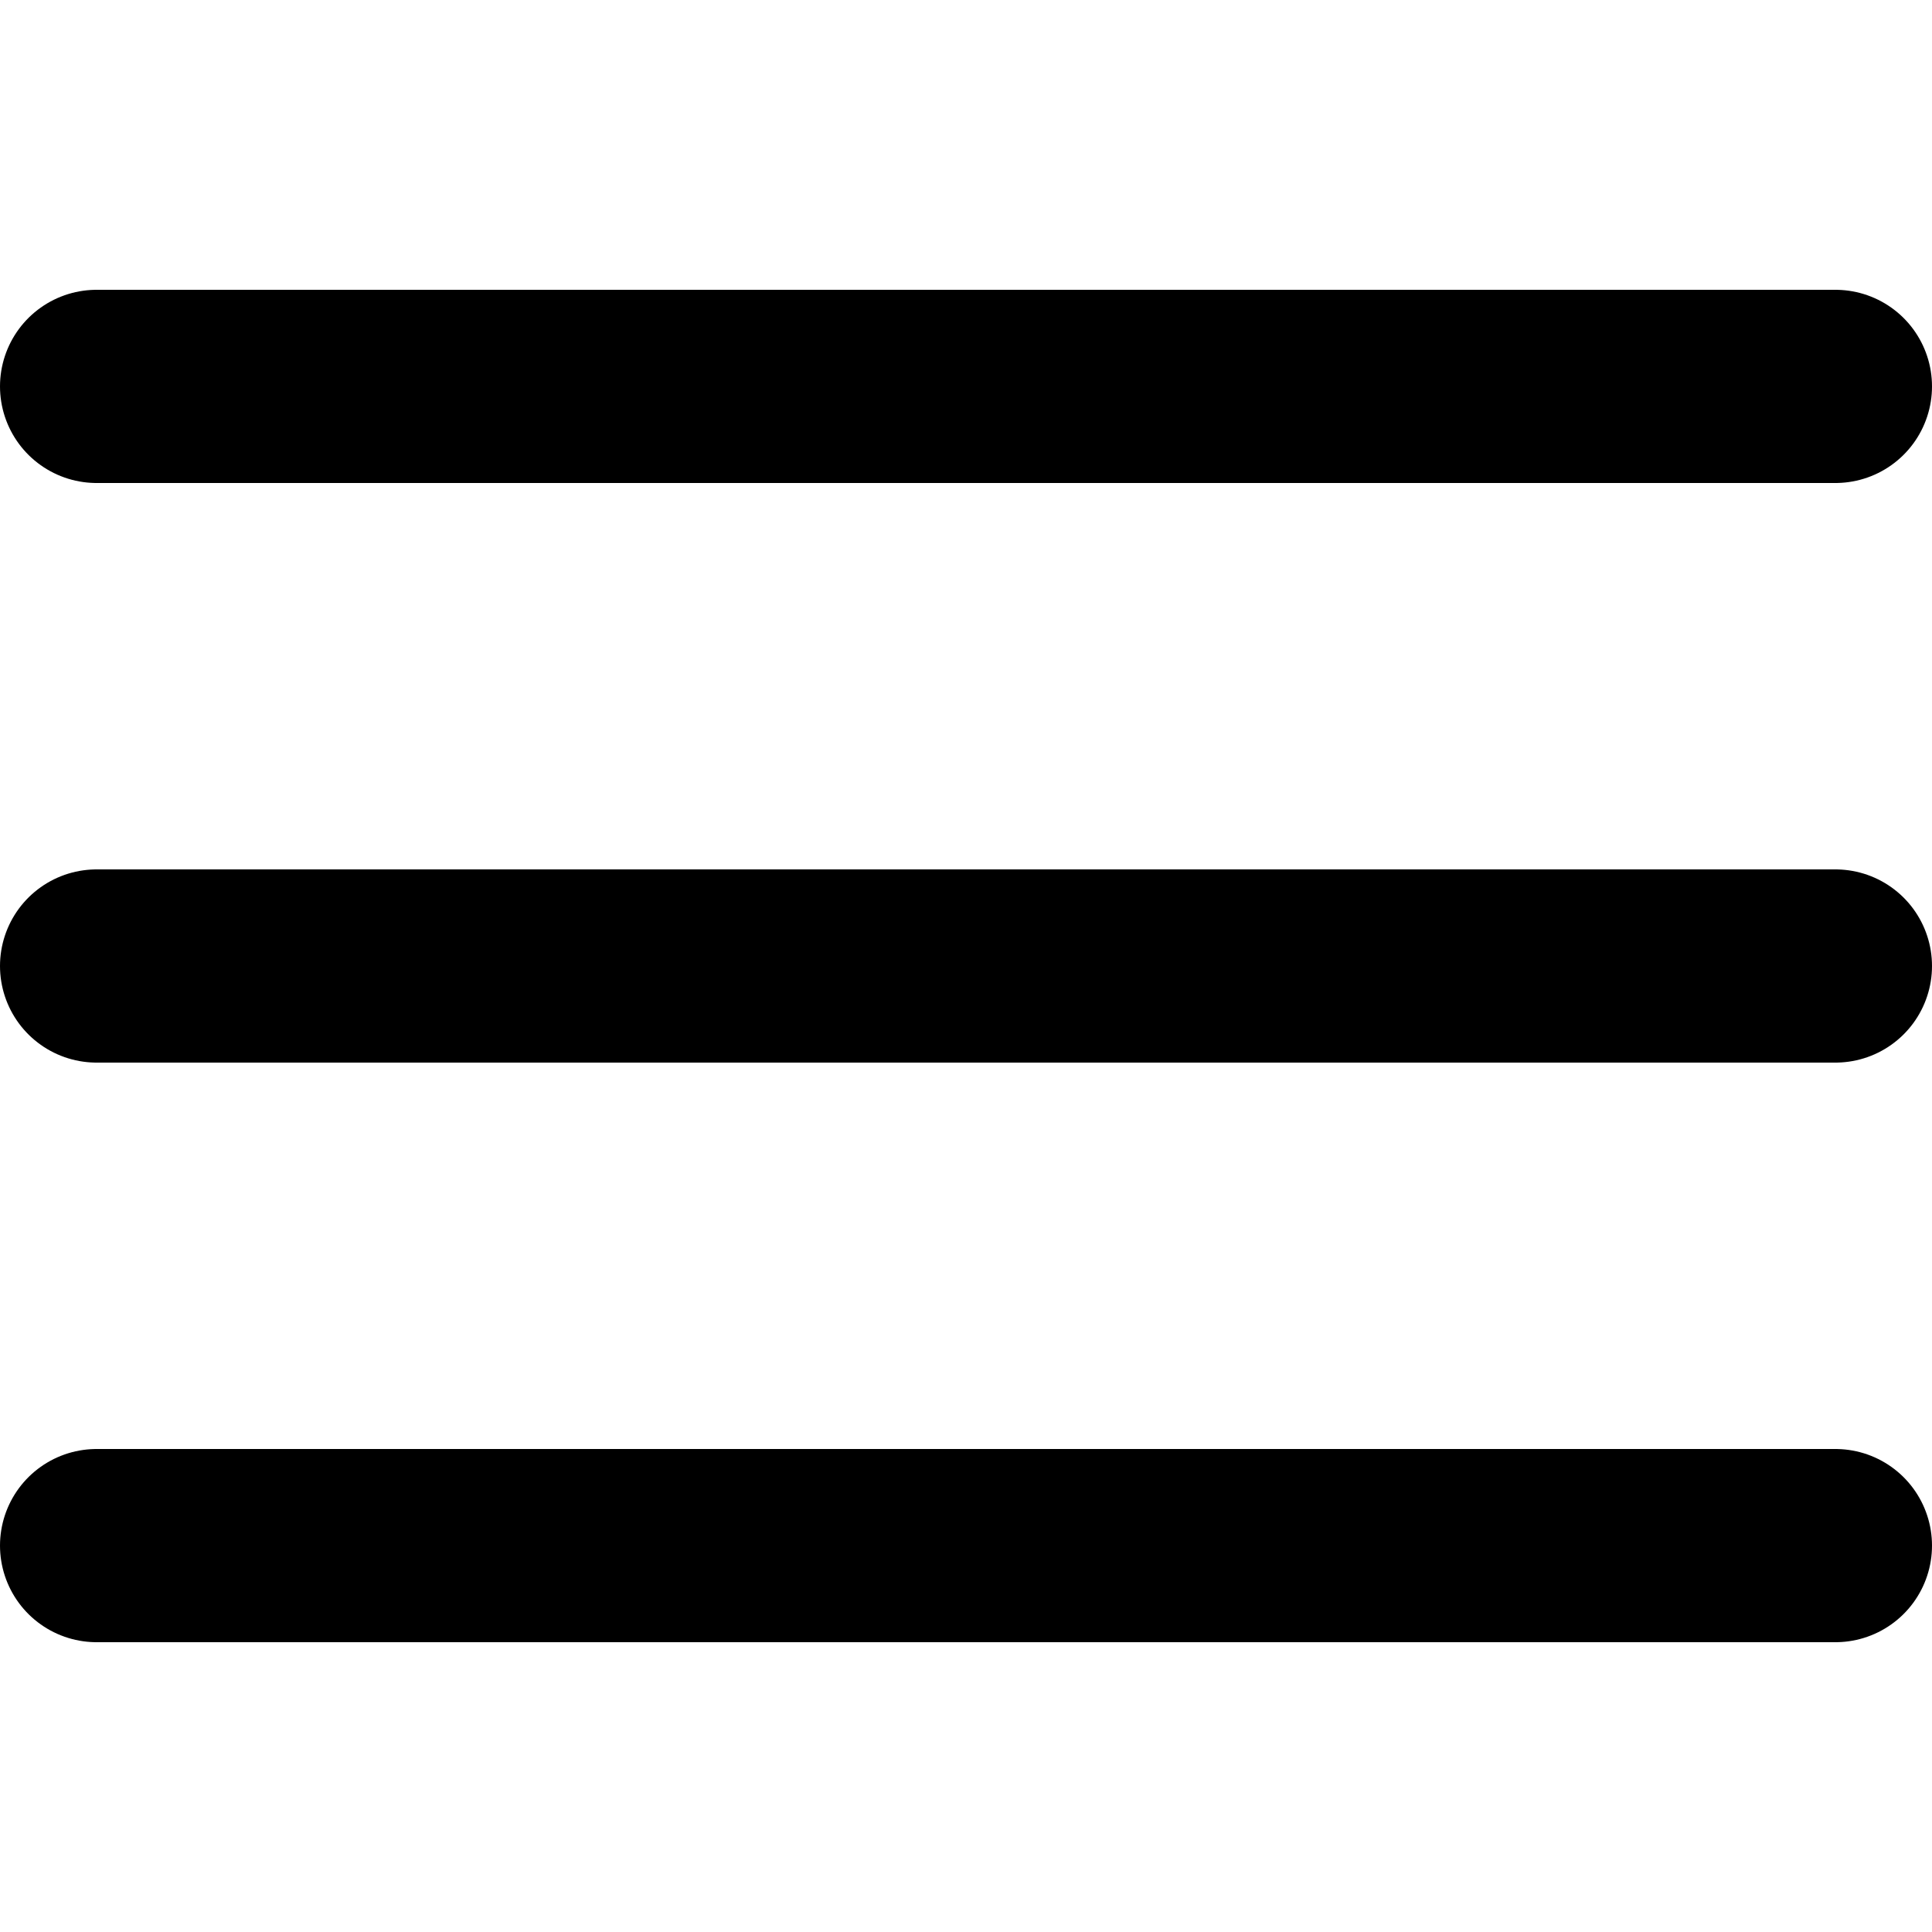
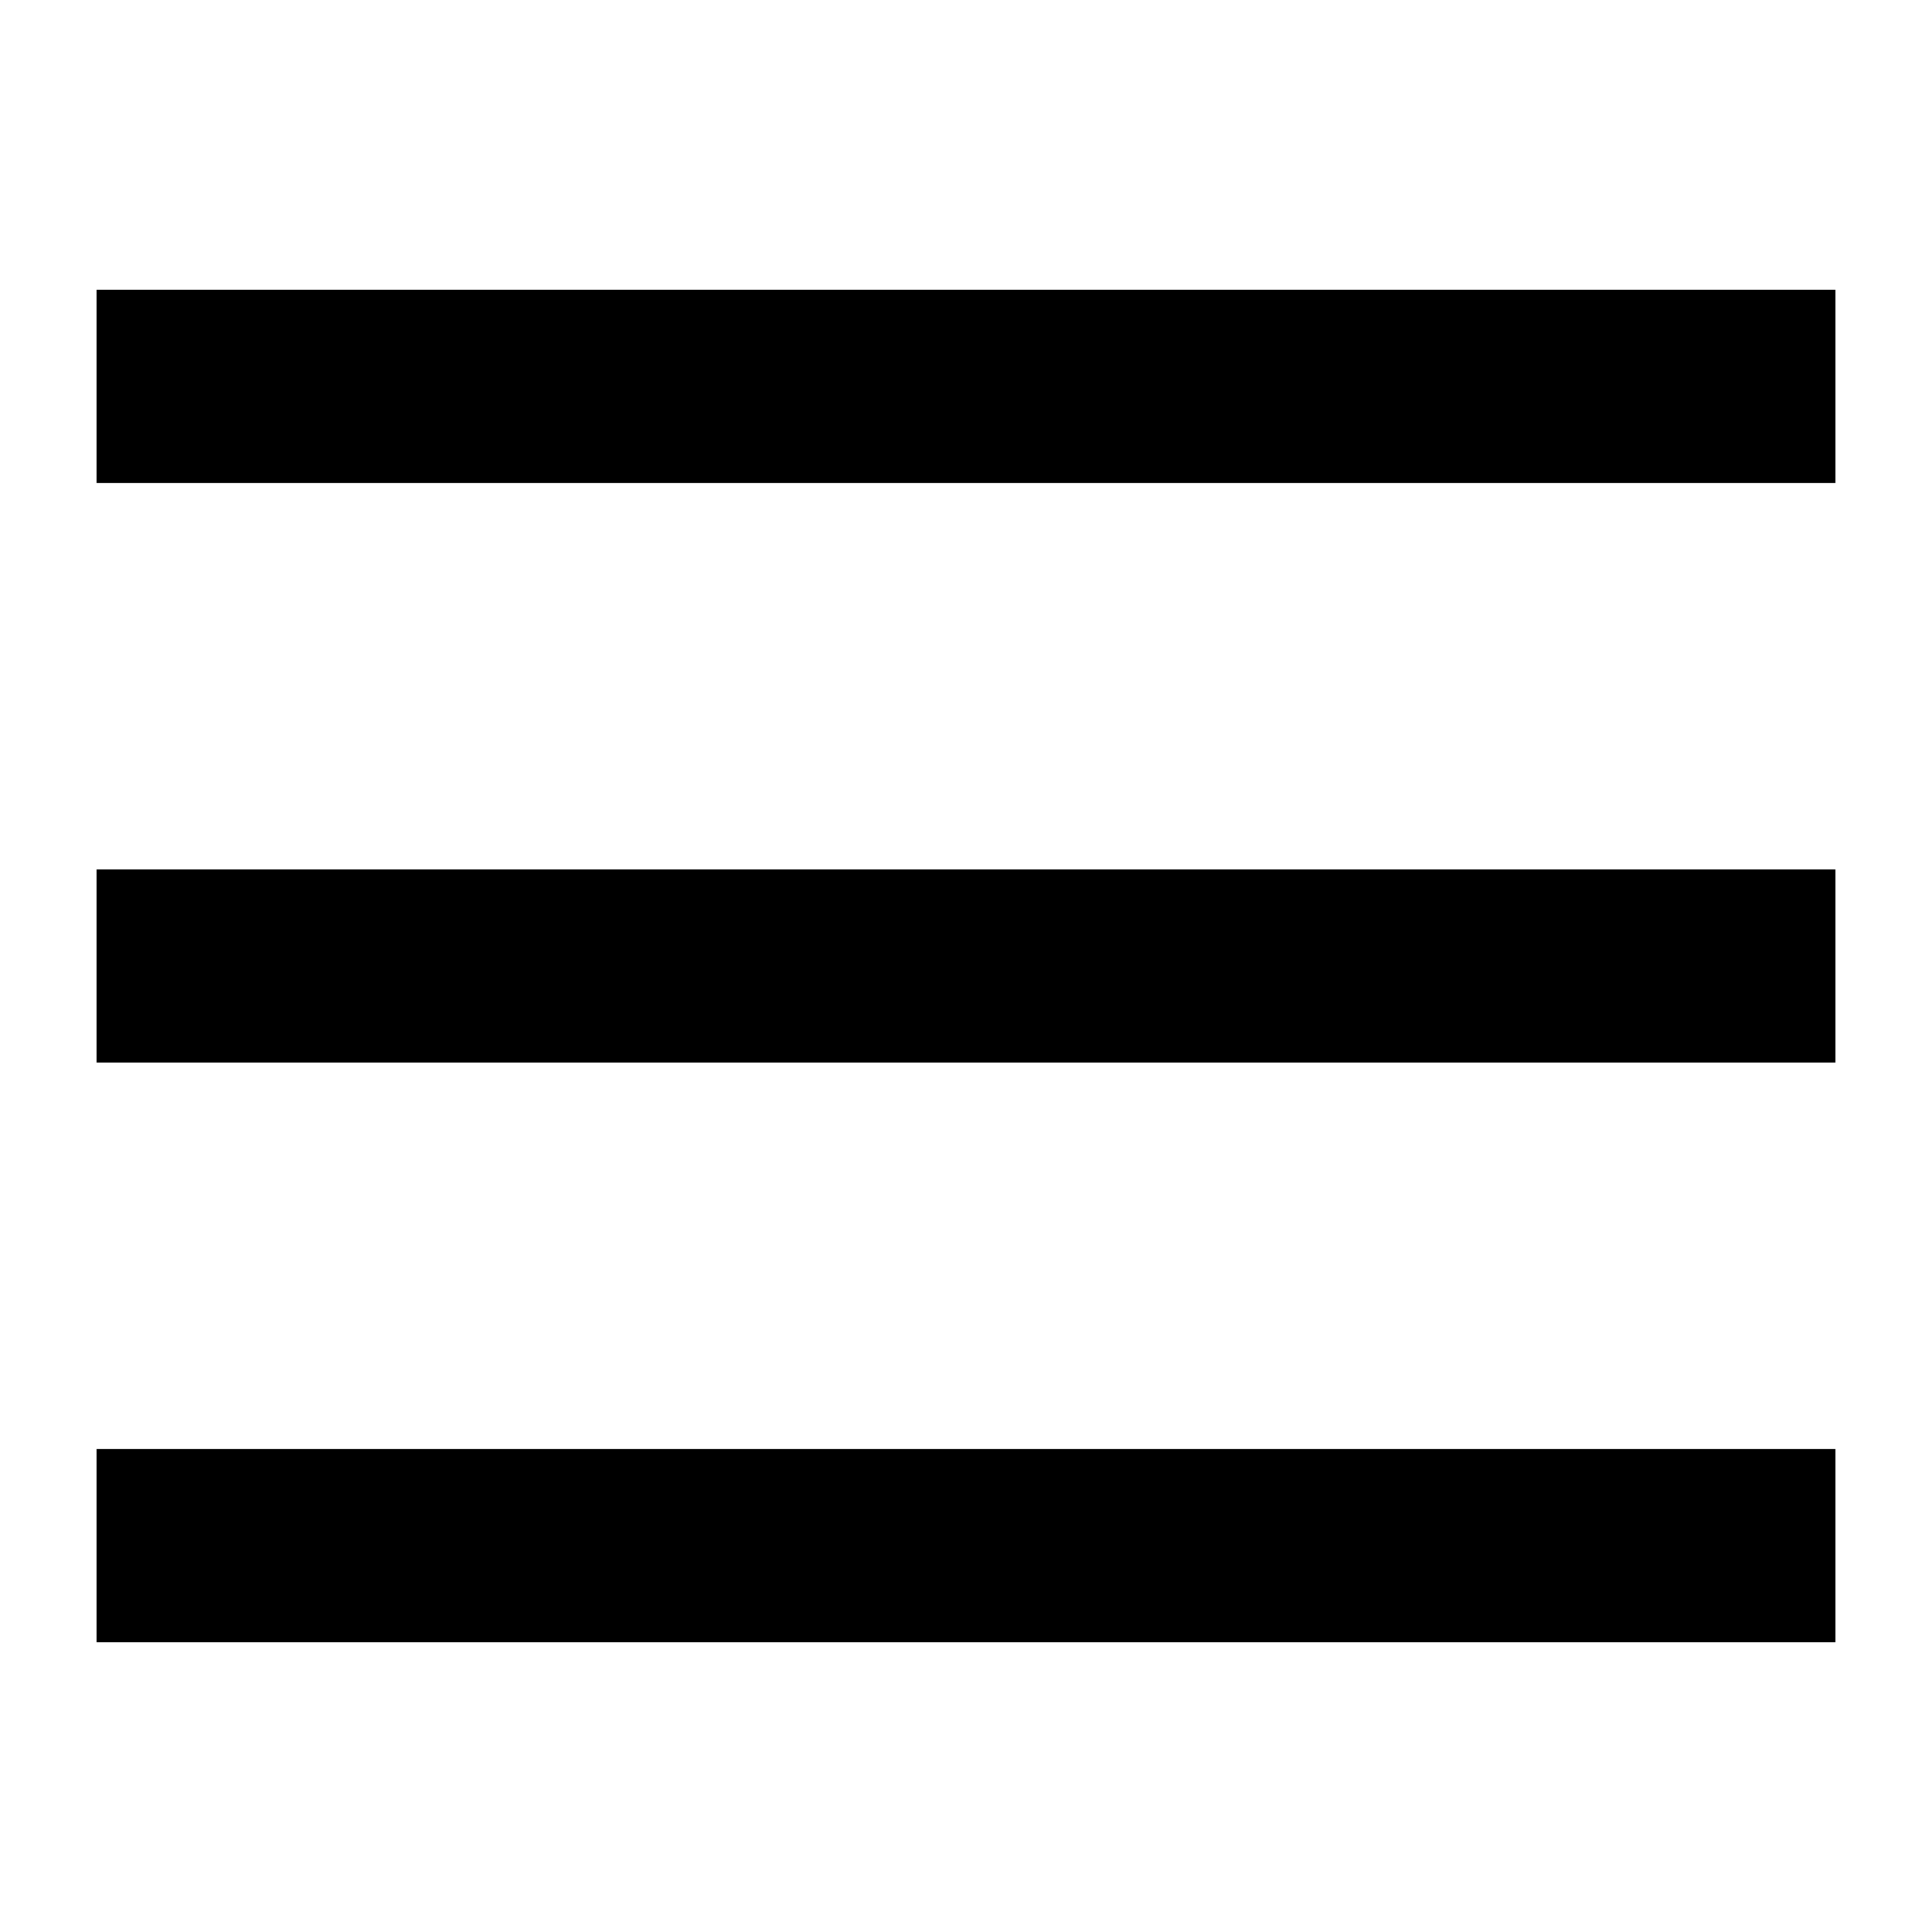
<svg xmlns="http://www.w3.org/2000/svg" width="20" height="20" viewBox="0 0 20 14" id="menu">
-   <g fill="none" fill-rule="evenodd" stroke="#000" stroke-linecap="round" stroke-linejoin="round" stroke-width="2" transform="translate(1 1)">
+   <g fill="none" fill-rule="evenodd" stroke="#000" strokeLinecap="round" stroke-linejoin="round" stroke-width="2" transform="translate(1 1)">
    <path d="M0 6h18M0 0h18M0 12h18" />
  </g>
</svg>
